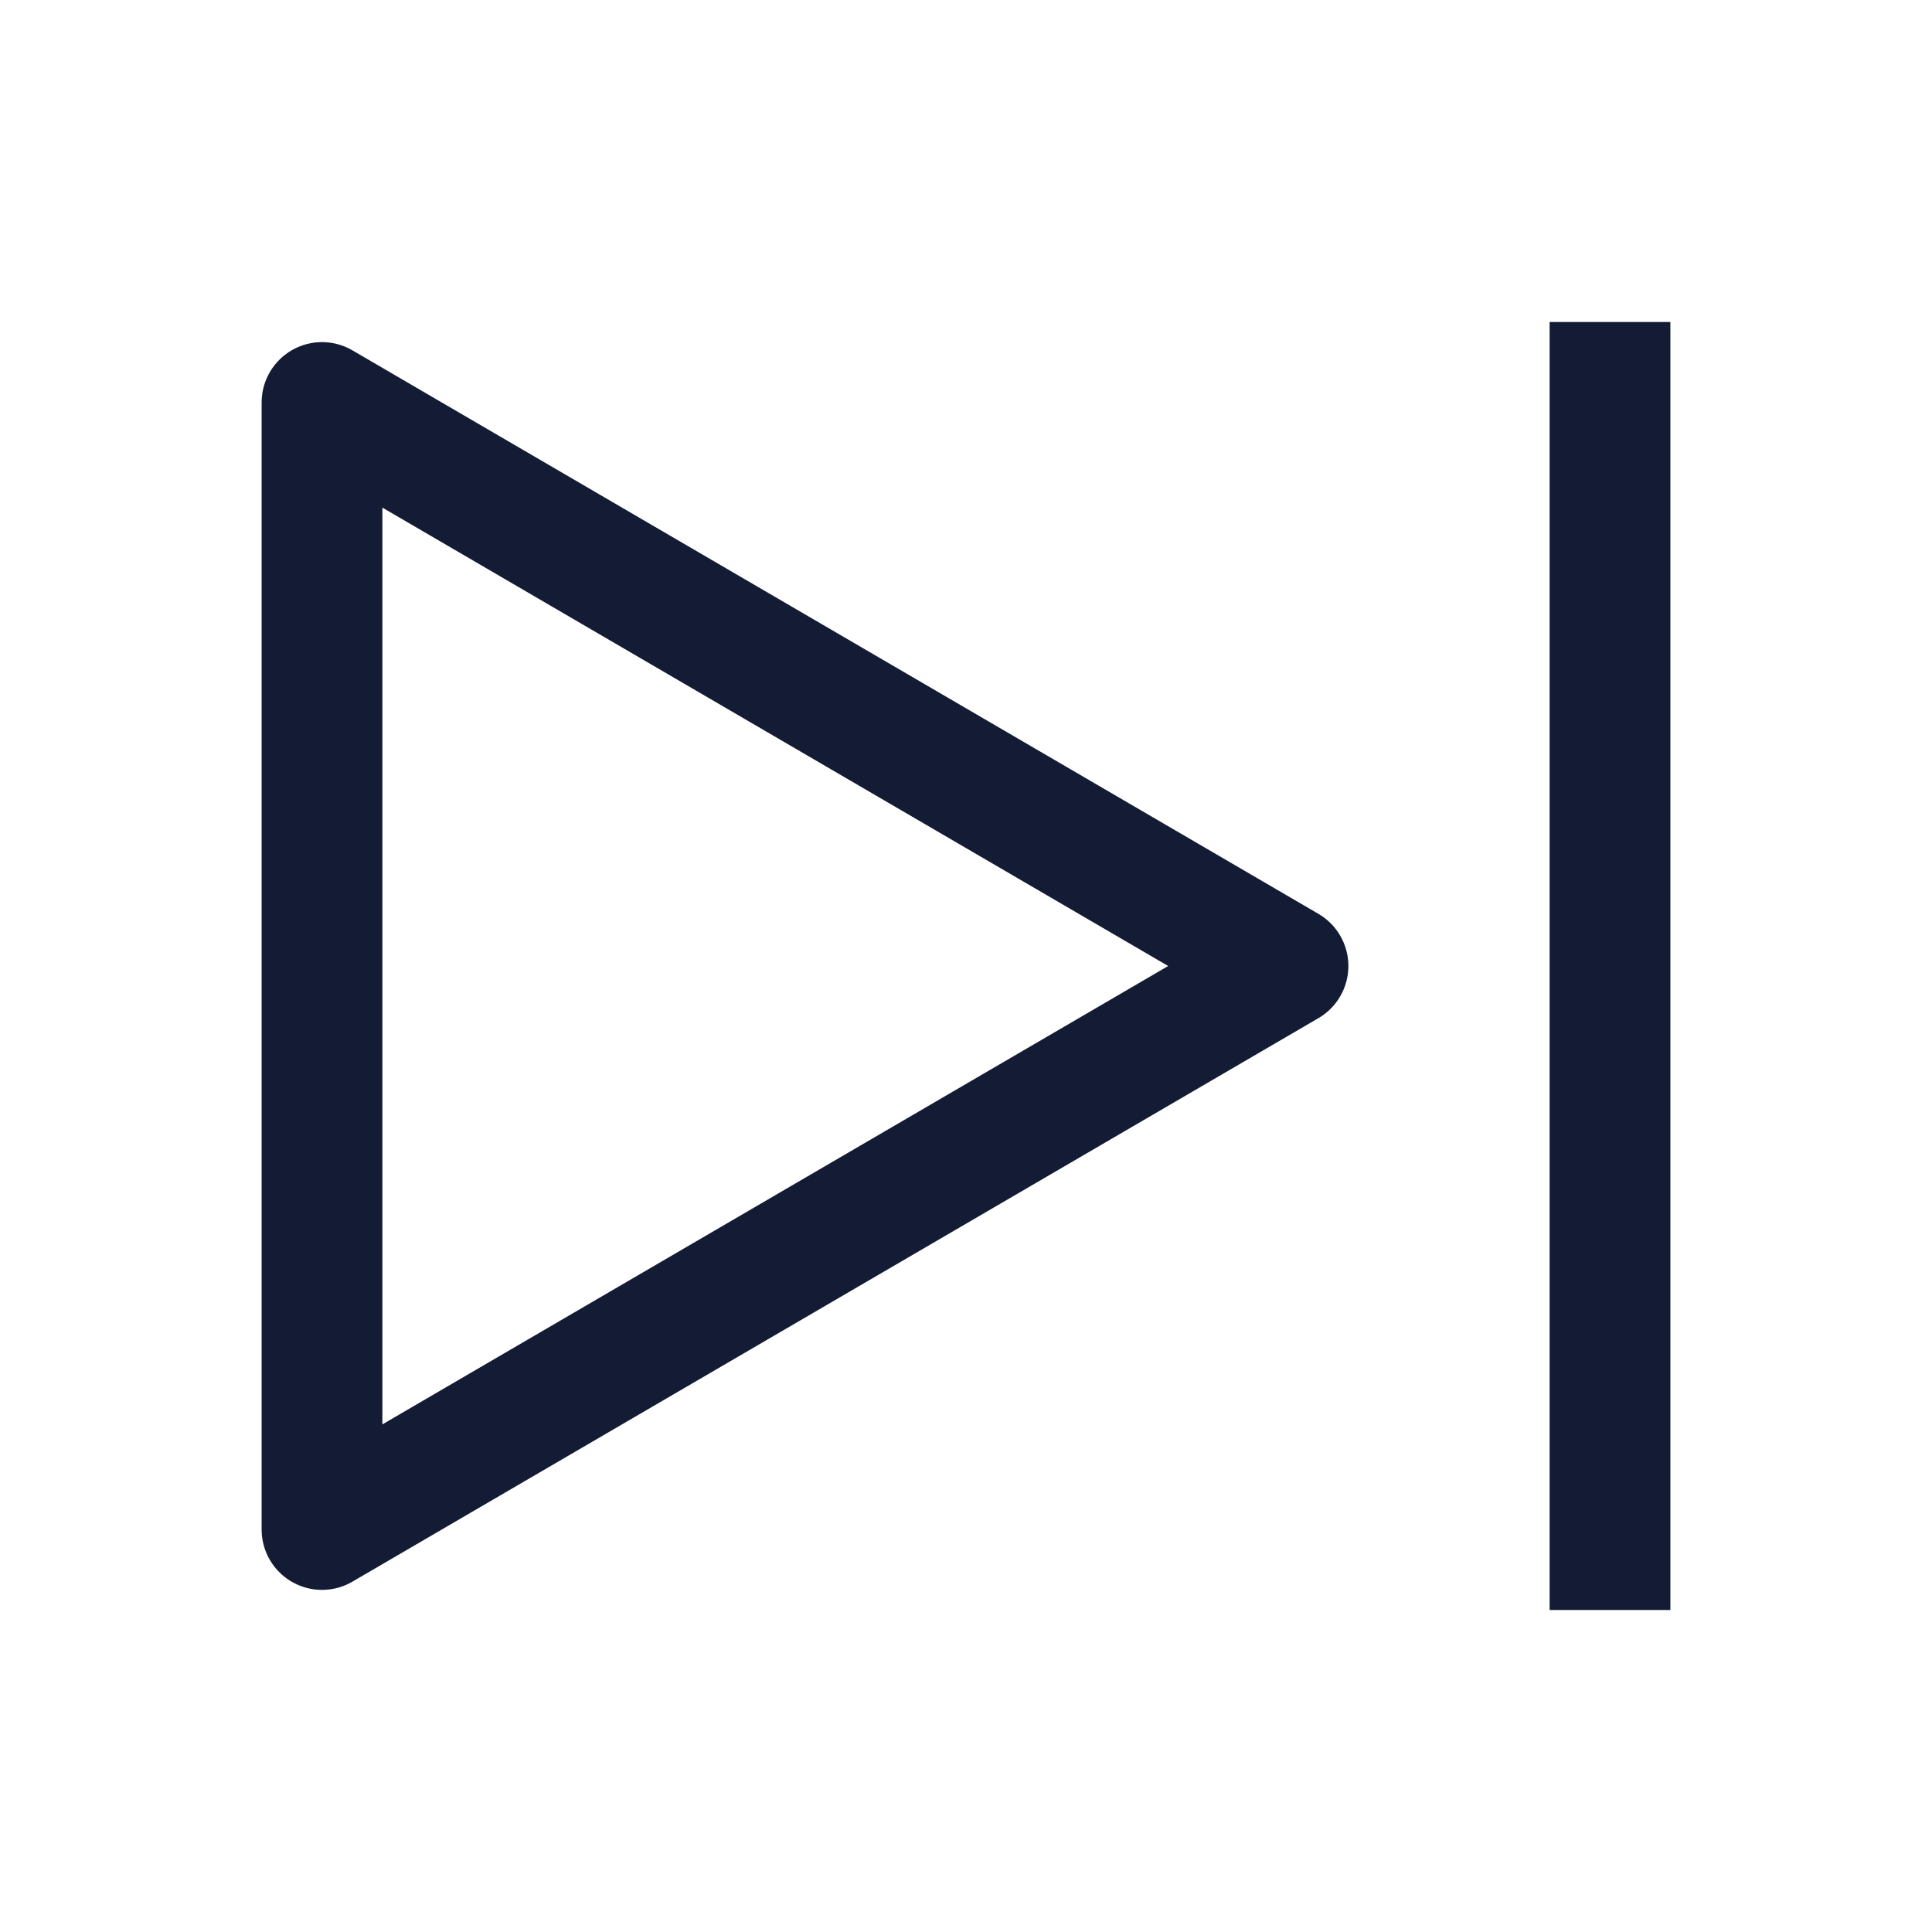
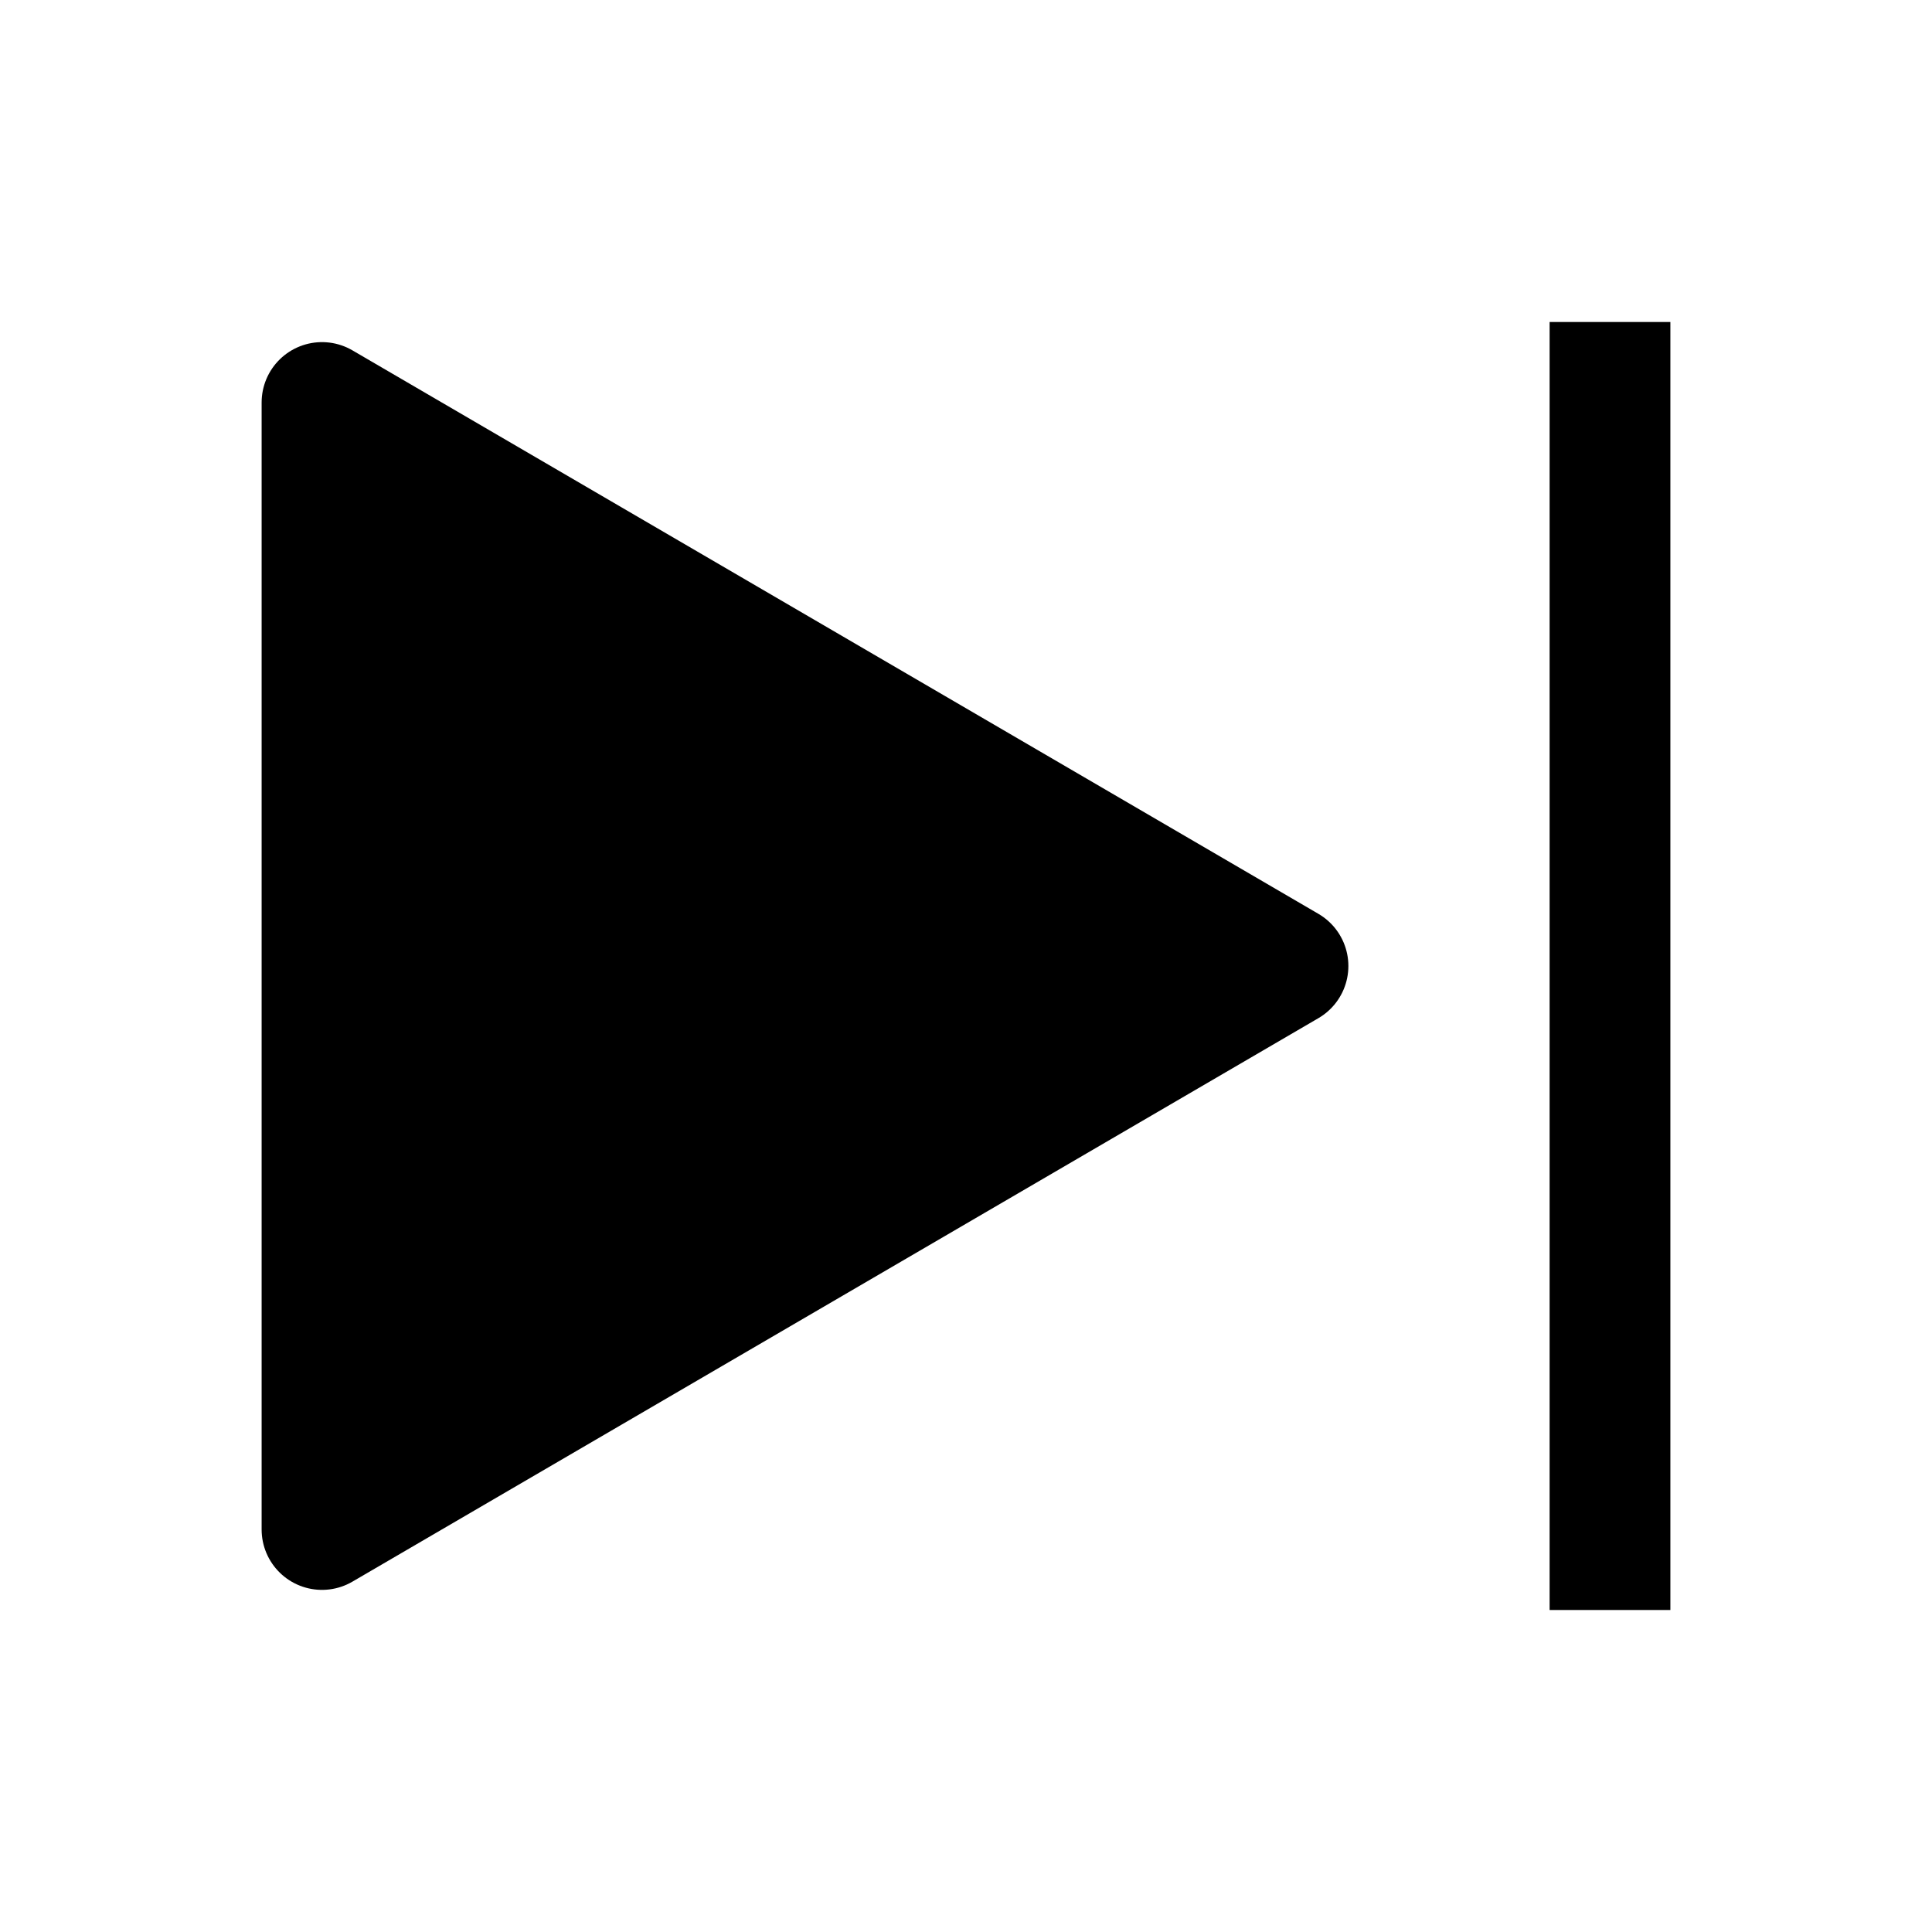
- <svg xmlns="http://www.w3.org/2000/svg" width="24" height="24" viewBox="0 0 24 24" fill="none">
-   <path d="M4 19V5L16 12L4 19Z" stroke="#141B34" stroke-width="1.5" stroke-linejoin="round" />
-   <path d="M20 4V20" stroke="#141B34" stroke-width="1.5" />
+ <svg xmlns="http://www.w3.org/2000/svg" width="24" height="24" viewBox="0 0 24 24" fill="black">
+   <path d="M4 19V5L16 12L4 19Z" stroke="#000000" stroke-width="1.5" stroke-linejoin="round" />
+   <path d="M20 4V20" stroke="#000000" stroke-width="1.5" />
</svg>
